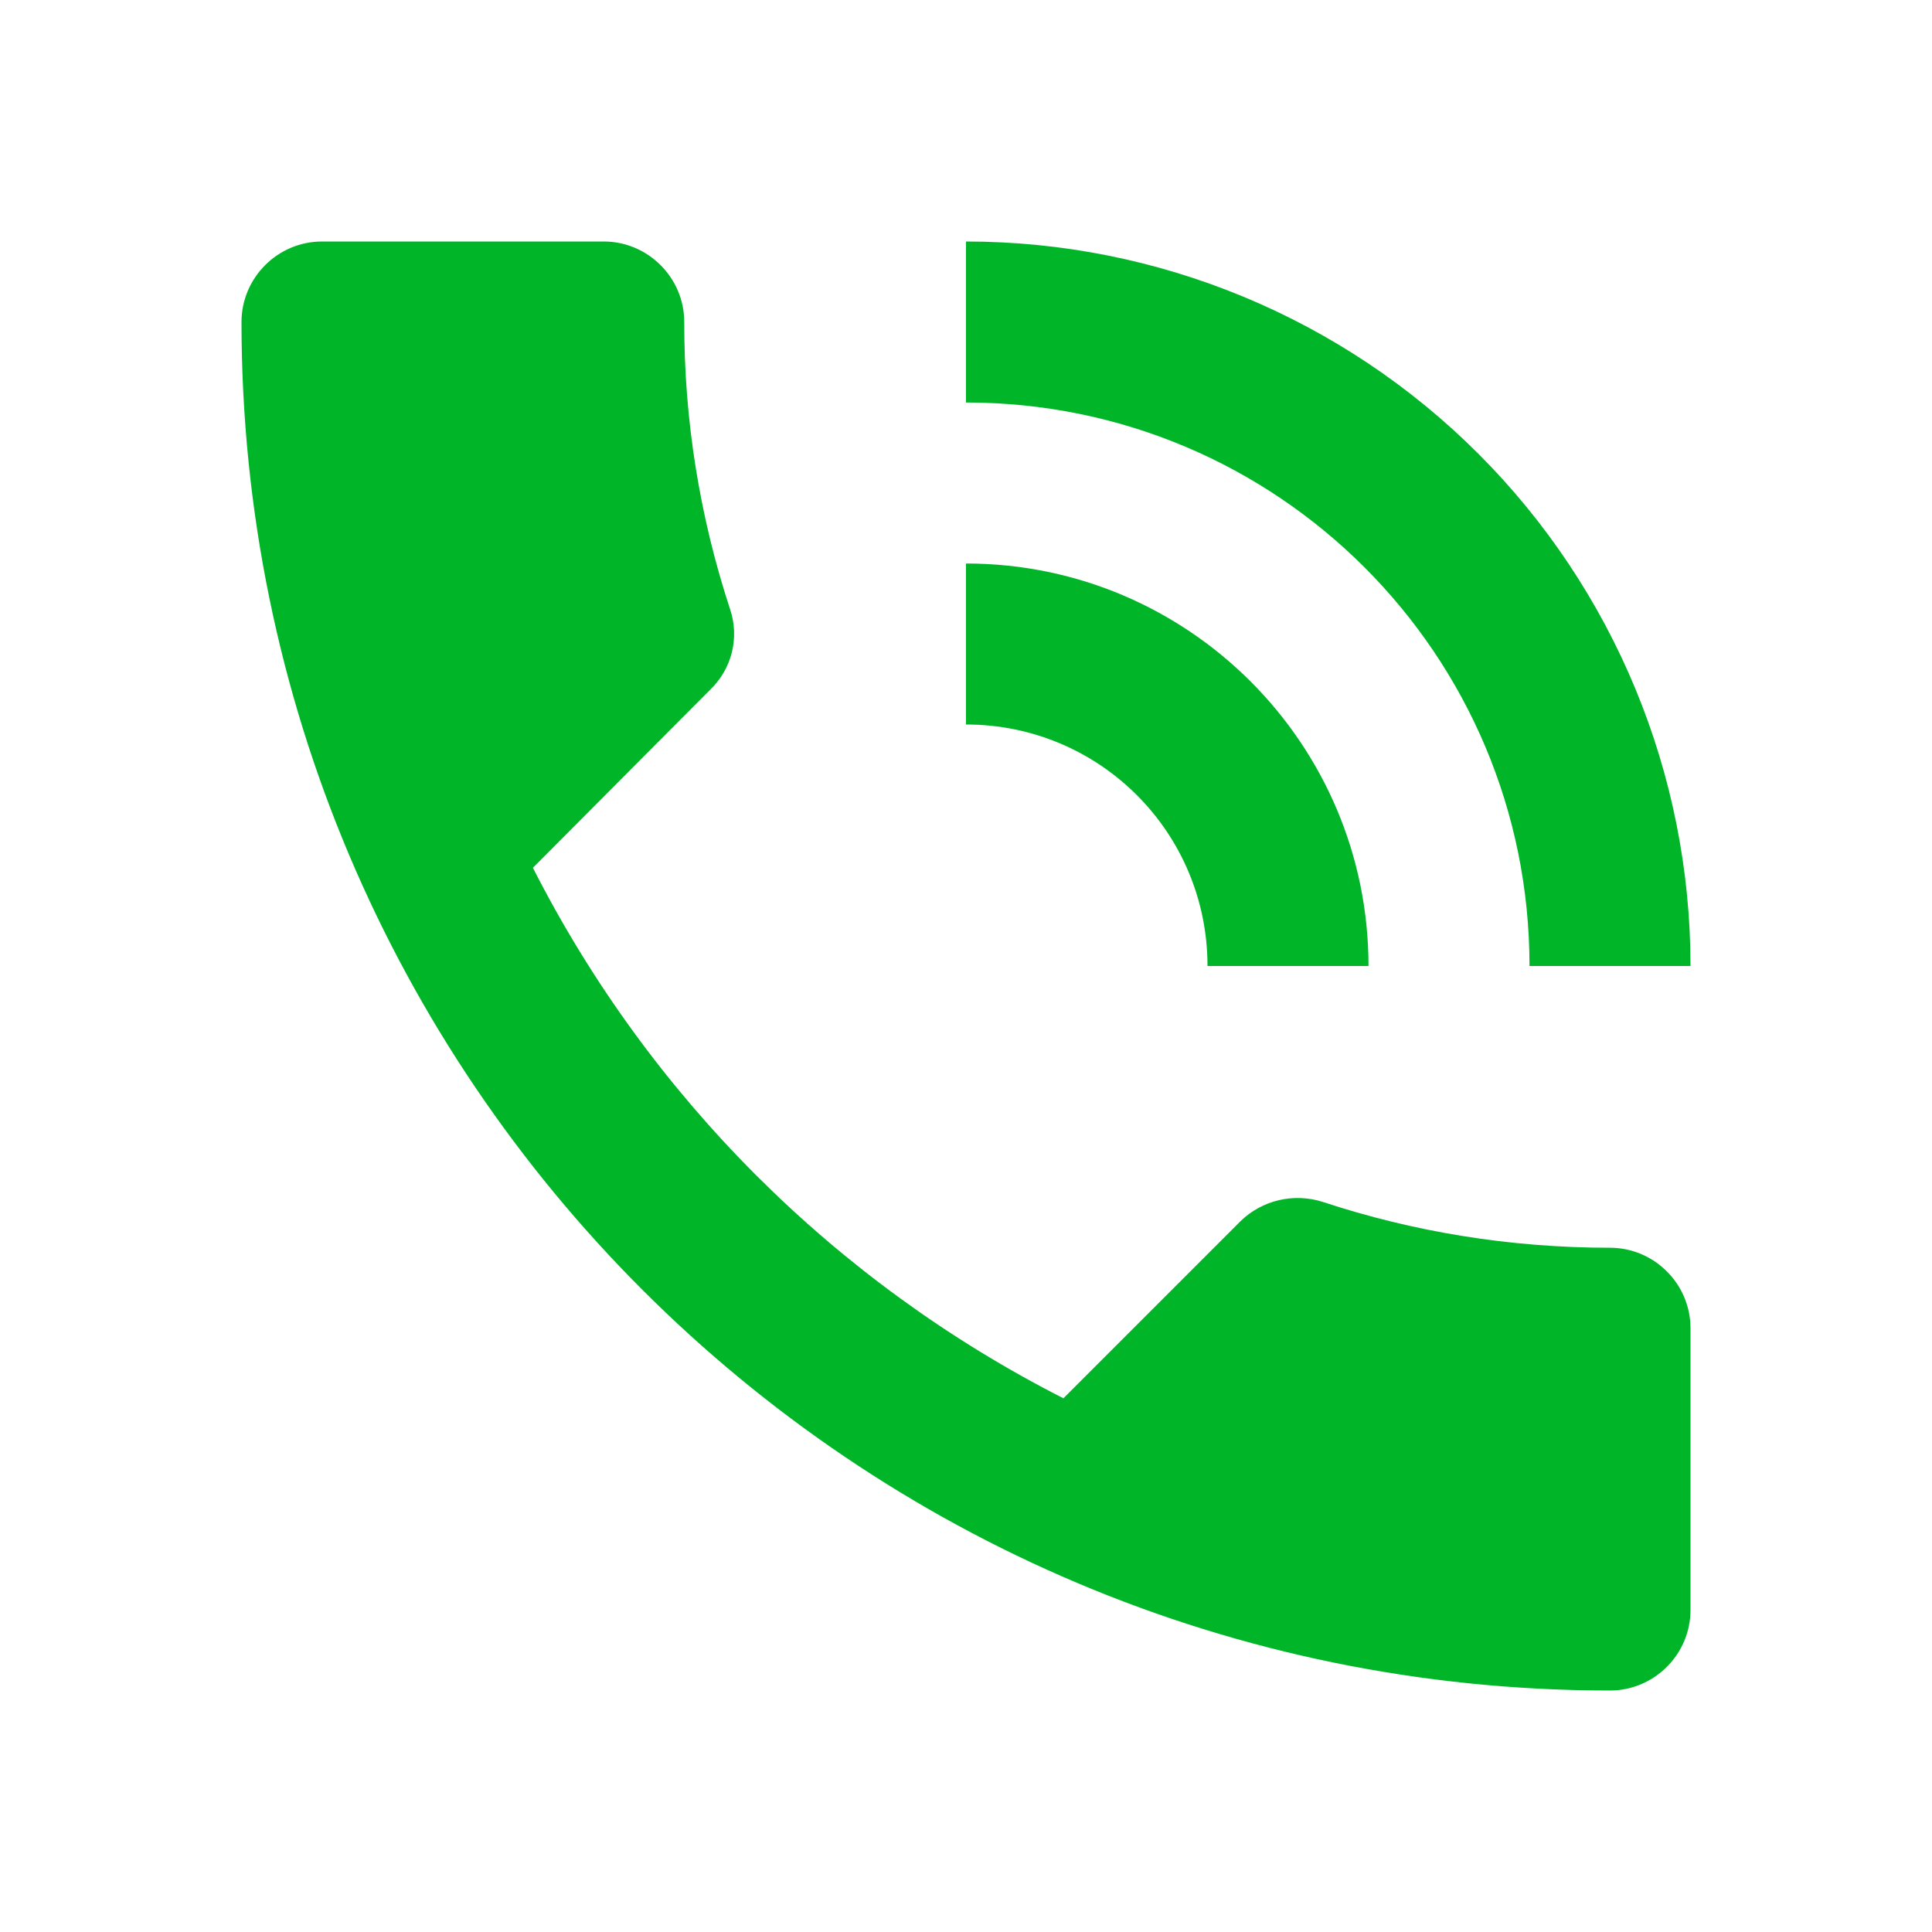
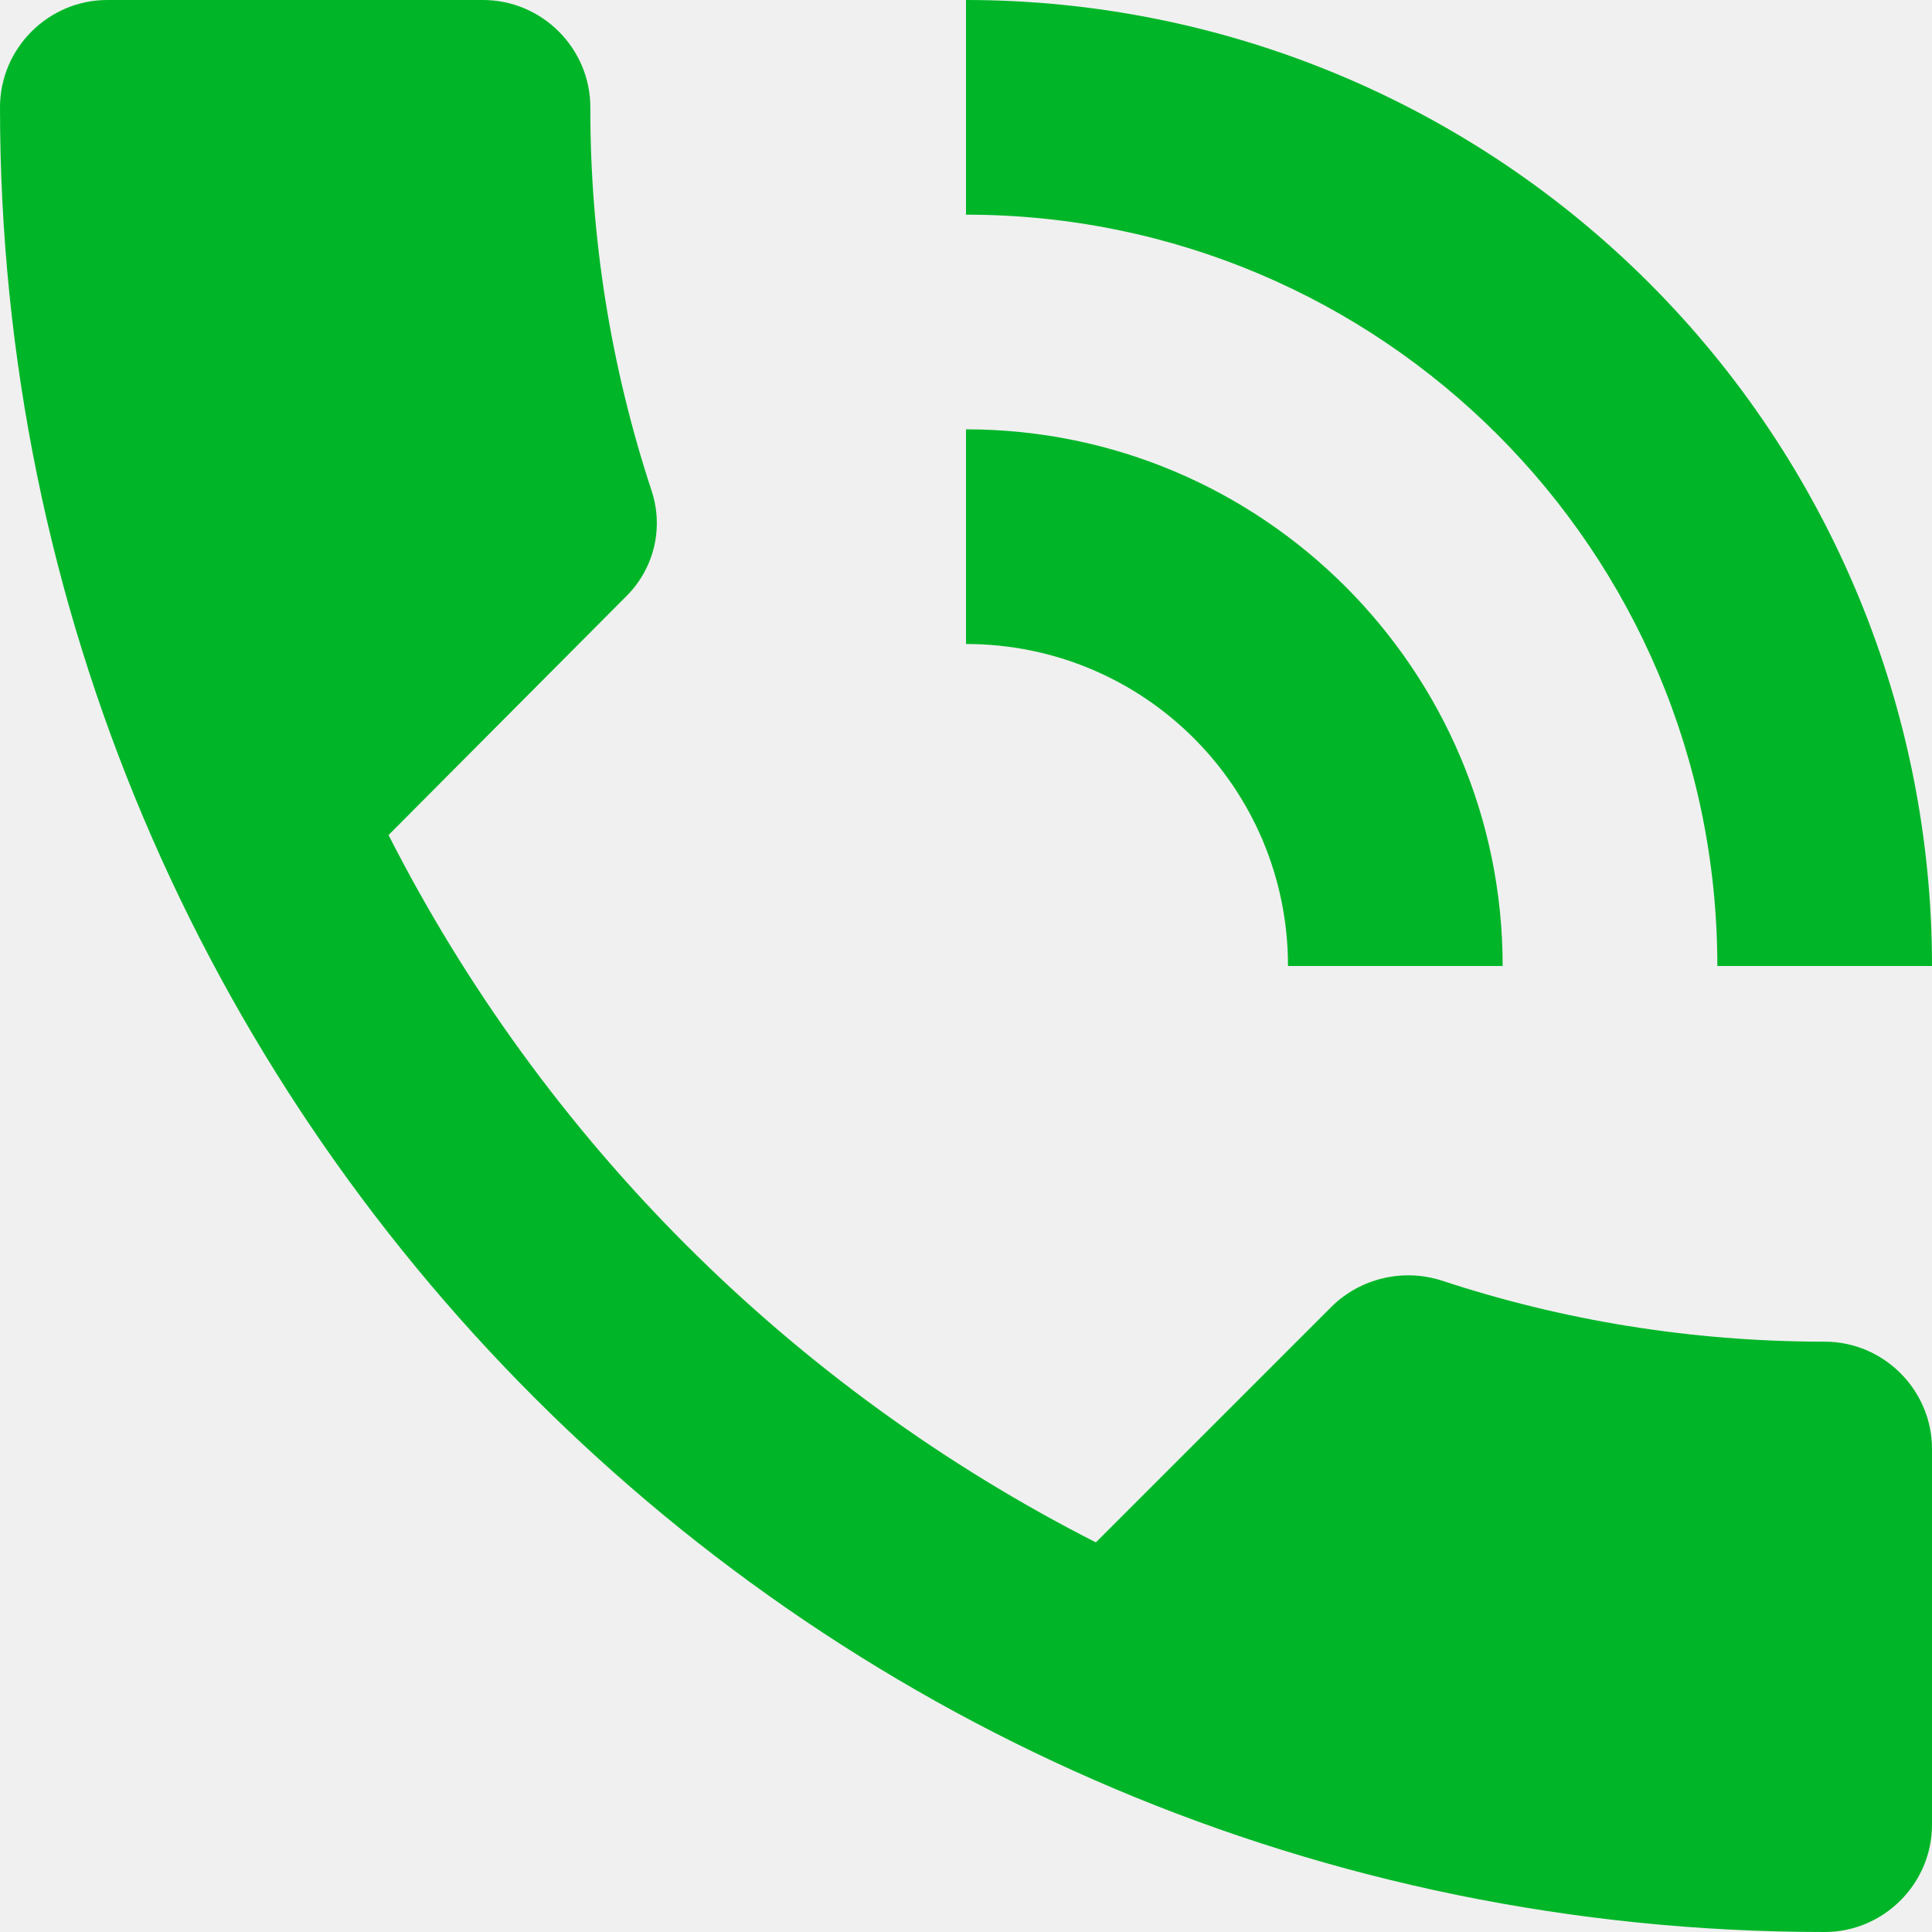
- <svg xmlns="http://www.w3.org/2000/svg" width="24" height="24" viewBox="0 0 24 24" fill="none">
-   <path d="M0 0H24V24H0V0Z" fill="white" />
-   <path d="M20 15.5C18.75 15.5 17.55 15.3 16.43 14.93C16.254 14.874 16.066 14.867 15.887 14.909C15.707 14.951 15.542 15.041 15.41 15.17L13.21 17.37C10.371 15.926 8.064 13.619 6.62 10.78L8.82 8.57C8.952 8.444 9.046 8.284 9.091 8.106C9.135 7.929 9.128 7.743 9.07 7.57C8.691 6.418 8.498 5.213 8.5 4C8.5 3.45 8.05 3 7.5 3H4C3.45 3 3 3.45 3 4C3 13.39 10.61 21 20 21C20.55 21 21 20.55 21 20V16.5C21 15.95 20.55 15.5 20 15.5ZM19 12H21C21 9.613 20.052 7.324 18.364 5.636C16.676 3.948 14.387 3 12 3V5C15.87 5 19 8.13 19 12ZM15 12H17C17 9.24 14.76 7 12 7V9C13.66 9 15 10.34 15 12Z" fill="#00B628" />
+ <svg xmlns="http://www.w3.org/2000/svg" width="18" height="18" viewBox="0 0 18 18" fill="none">
+   <path d="M17 12.5C15.75 12.5 14.55 12.3 13.43 11.93C13.254 11.874 13.066 11.867 12.887 11.909C12.707 11.951 12.542 12.041 12.41 12.17L10.21 14.37C7.371 12.926 5.064 10.619 3.62 7.78L5.82 5.57C5.952 5.444 6.046 5.284 6.091 5.106C6.135 4.929 6.128 4.743 6.07 4.57C5.691 3.418 5.498 2.213 5.5 1C5.5 0.45 5.05 0 4.5 0H1C0.45 0 0 0.45 0 1C0 10.39 7.61 18 17 18C17.55 18 18 17.55 18 17V13.5C18 12.95 17.55 12.5 17 12.5ZM16 9H18C18 6.613 17.052 4.324 15.364 2.636C13.676 0.948 11.387 0 9 0V2C12.87 2 16 5.13 16 9ZM12 9H14C14 6.24 11.76 4 9 4V6C10.66 6 12 7.34 12 9Z" fill="#00B628" />
</svg>
